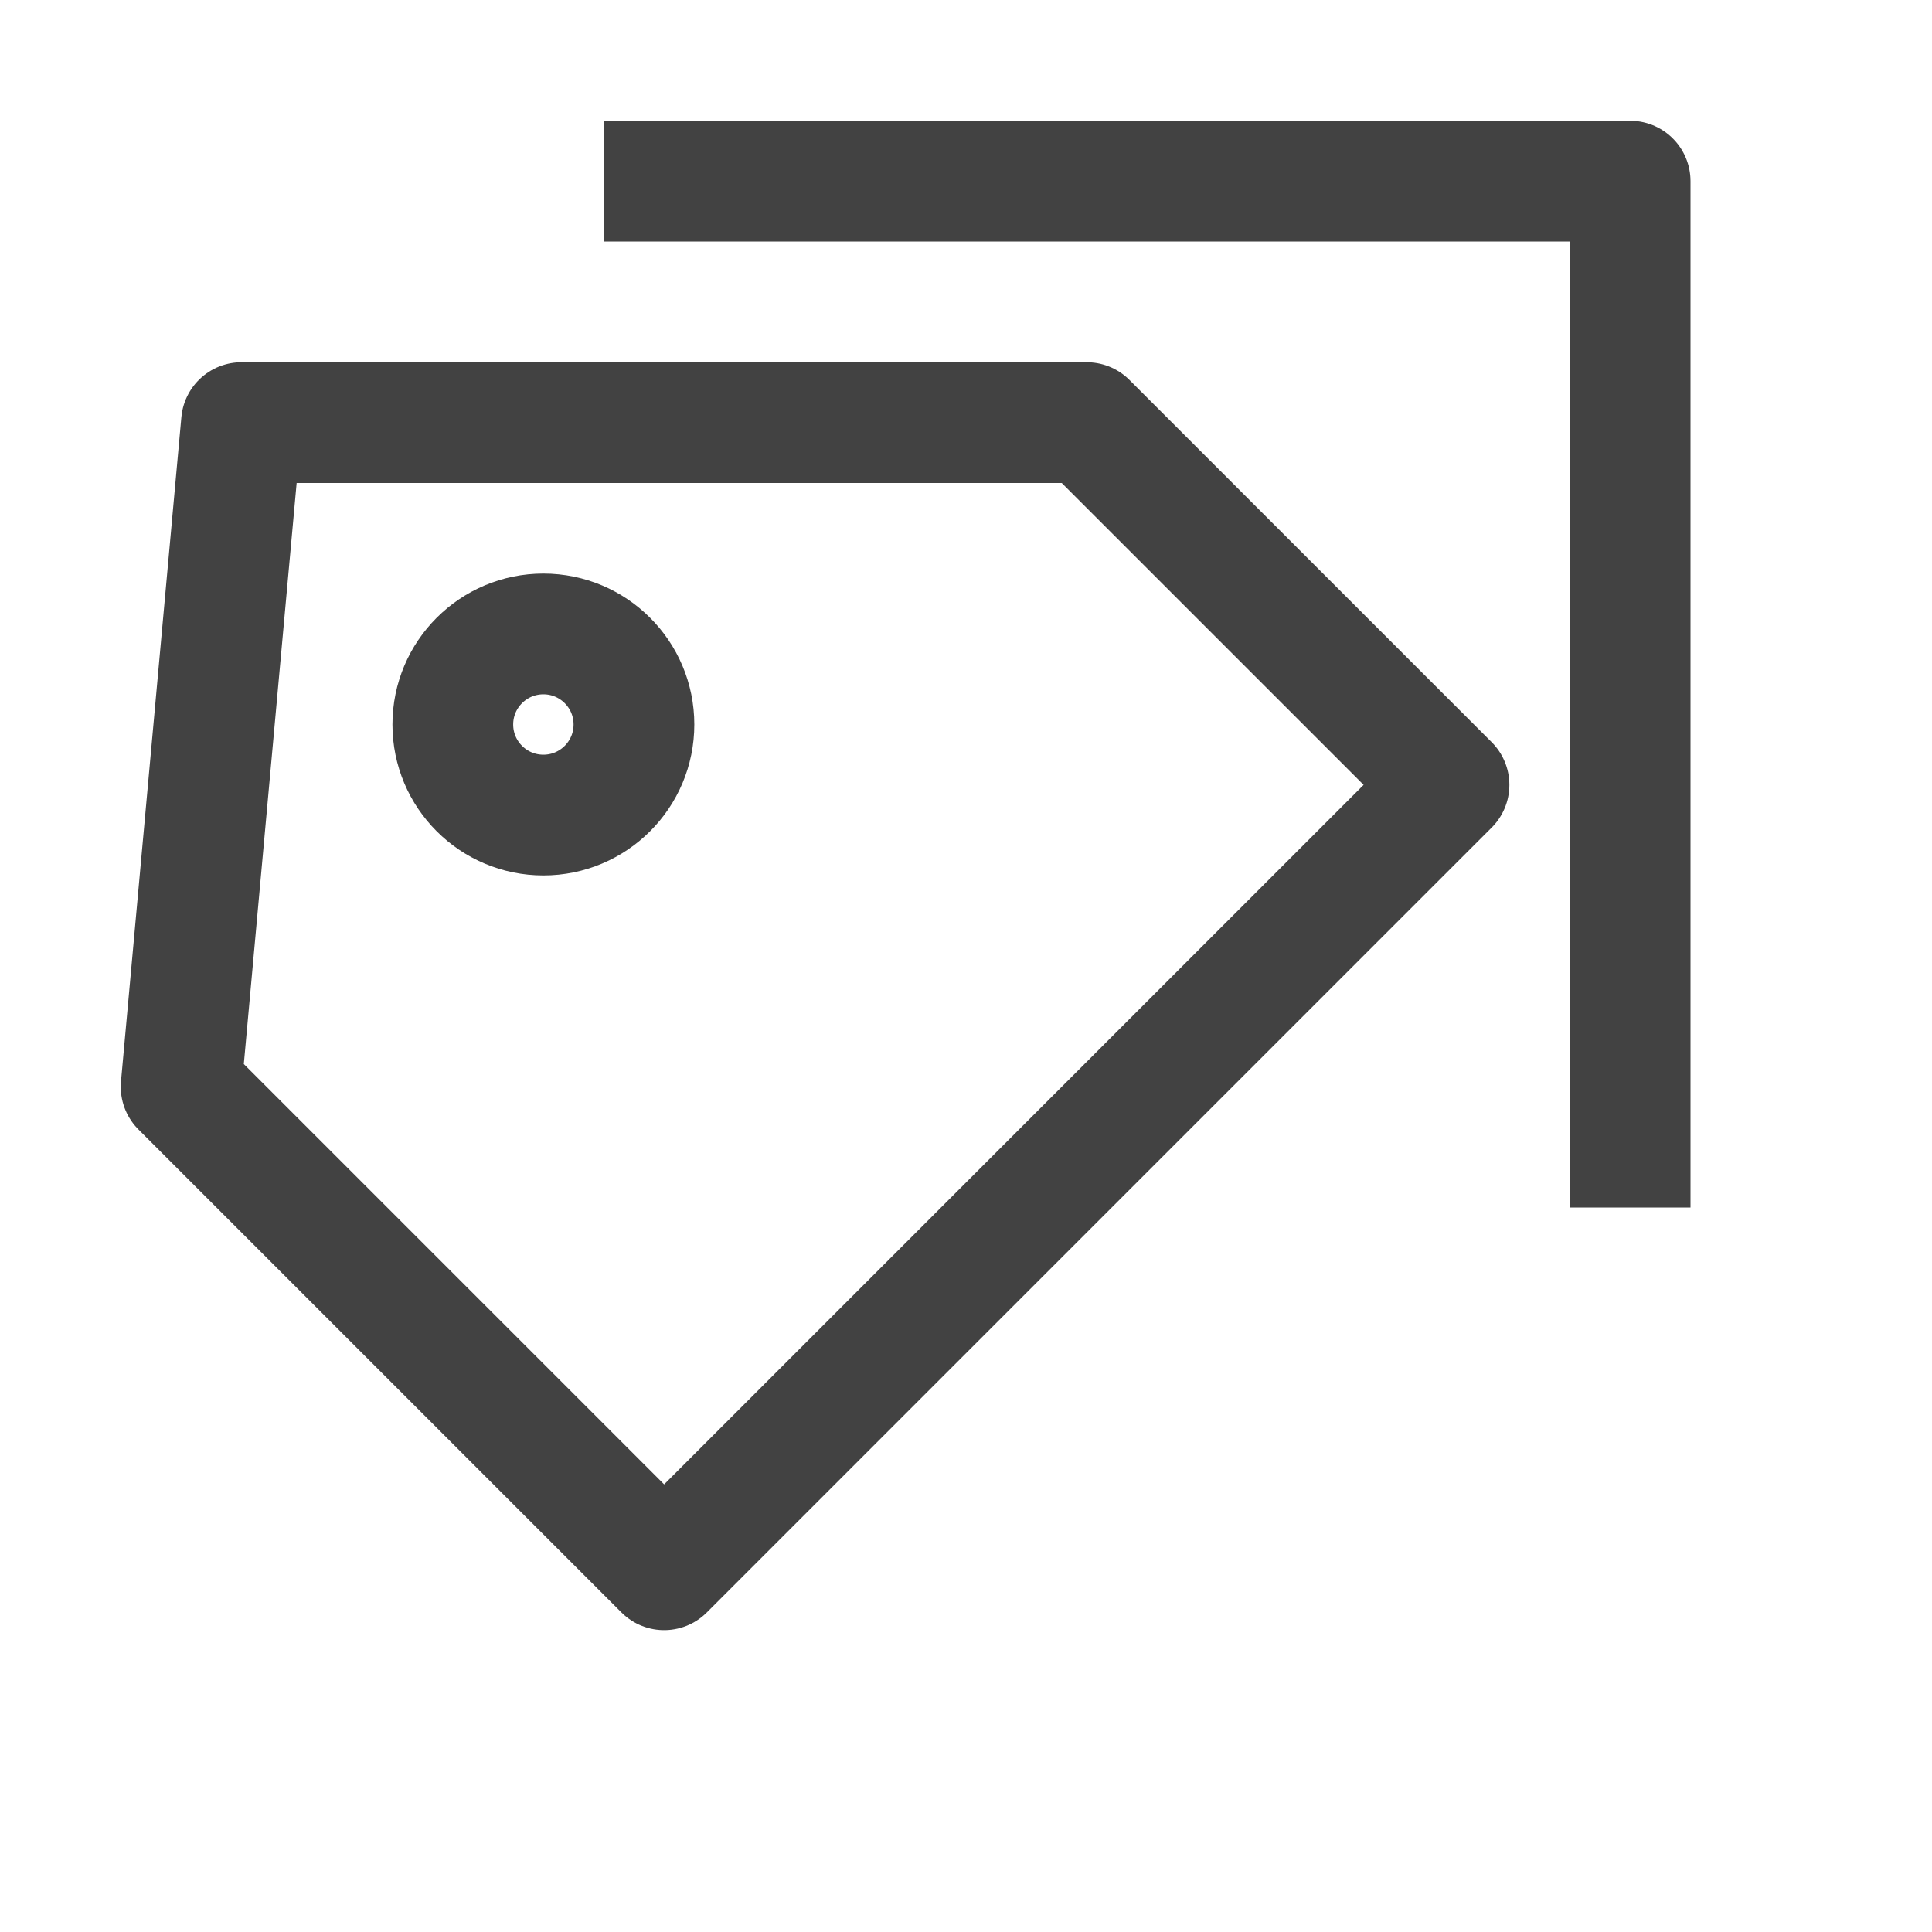
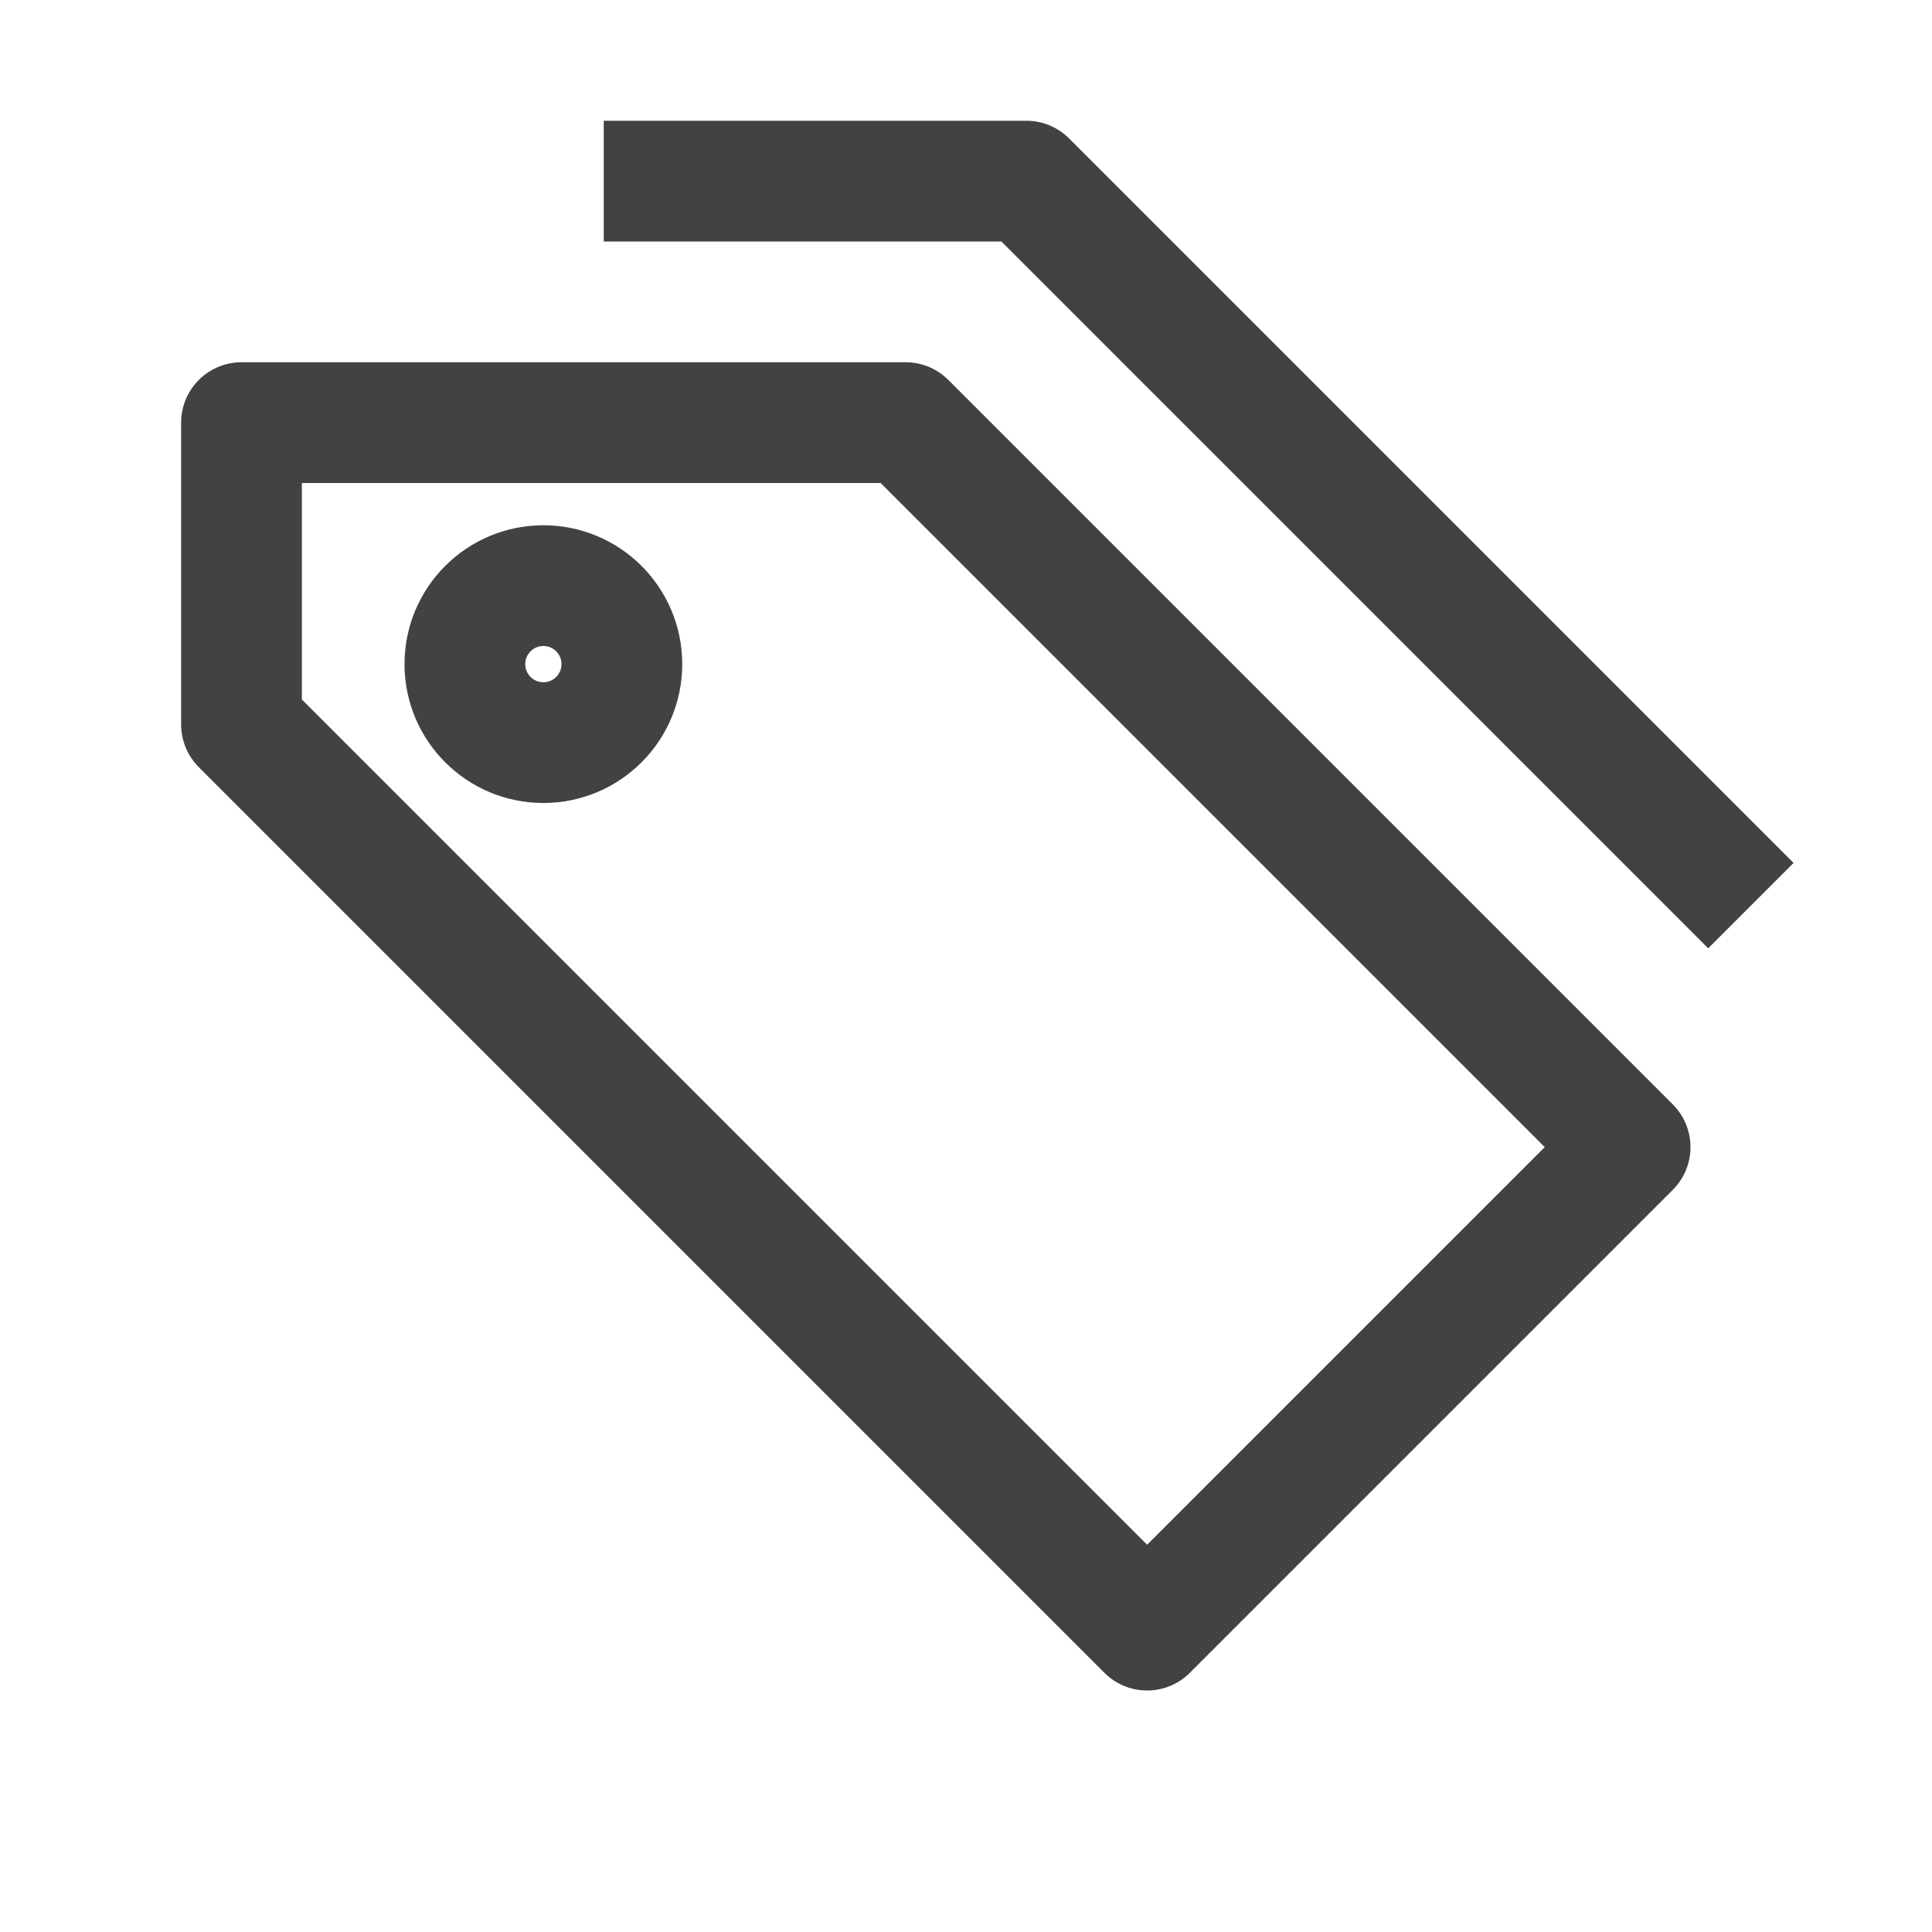
<svg xmlns="http://www.w3.org/2000/svg" width="16" height="16" viewBox="0 0 16 16" fill="none" stroke="#424242" stroke-width="1" stroke-linejoin="round">
-   <path d="M5 1.5h8.5V10M2 3.5h7l3 3-6.5 6.5-4-4z" />
-   <circle cx="4.5" cy="6" r=".75" />
+   <path d="M5 1.5h3.5l6 6M2 3.5h5.5l6 6-4 4-7.5-7.5z" />
+   <circle cx="4.5" cy="5.5" r=".65" />
</svg>
